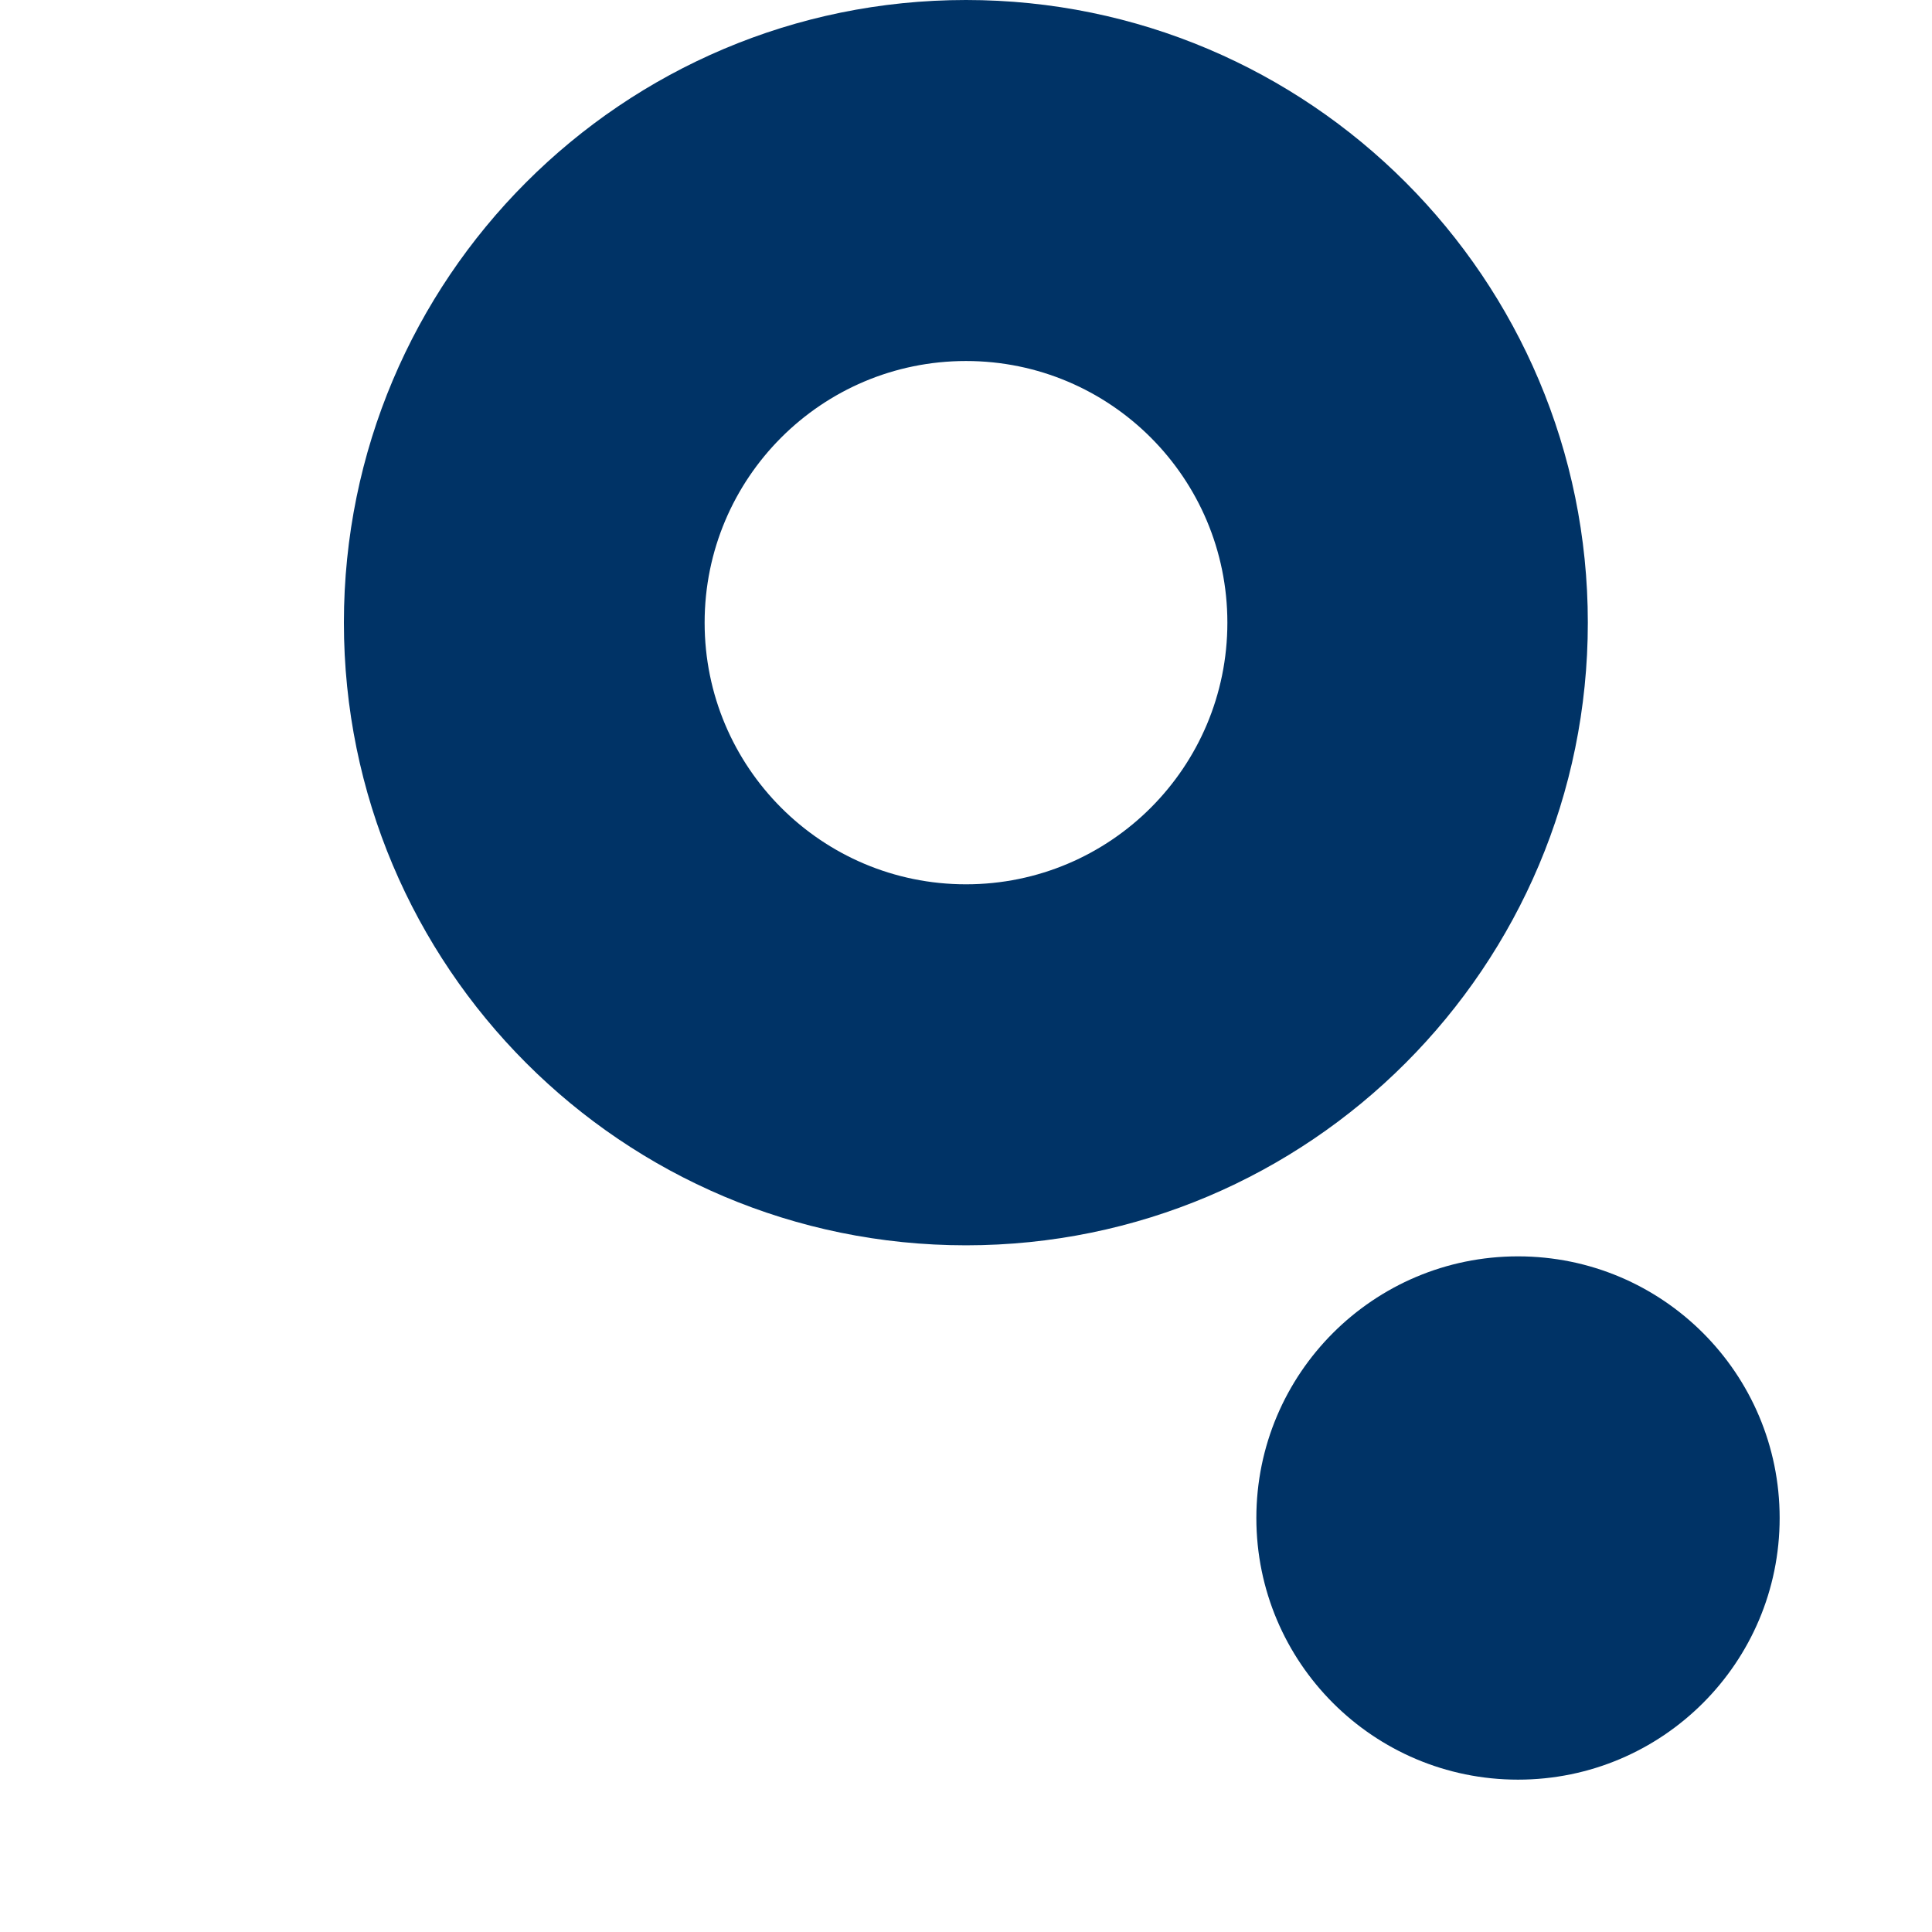
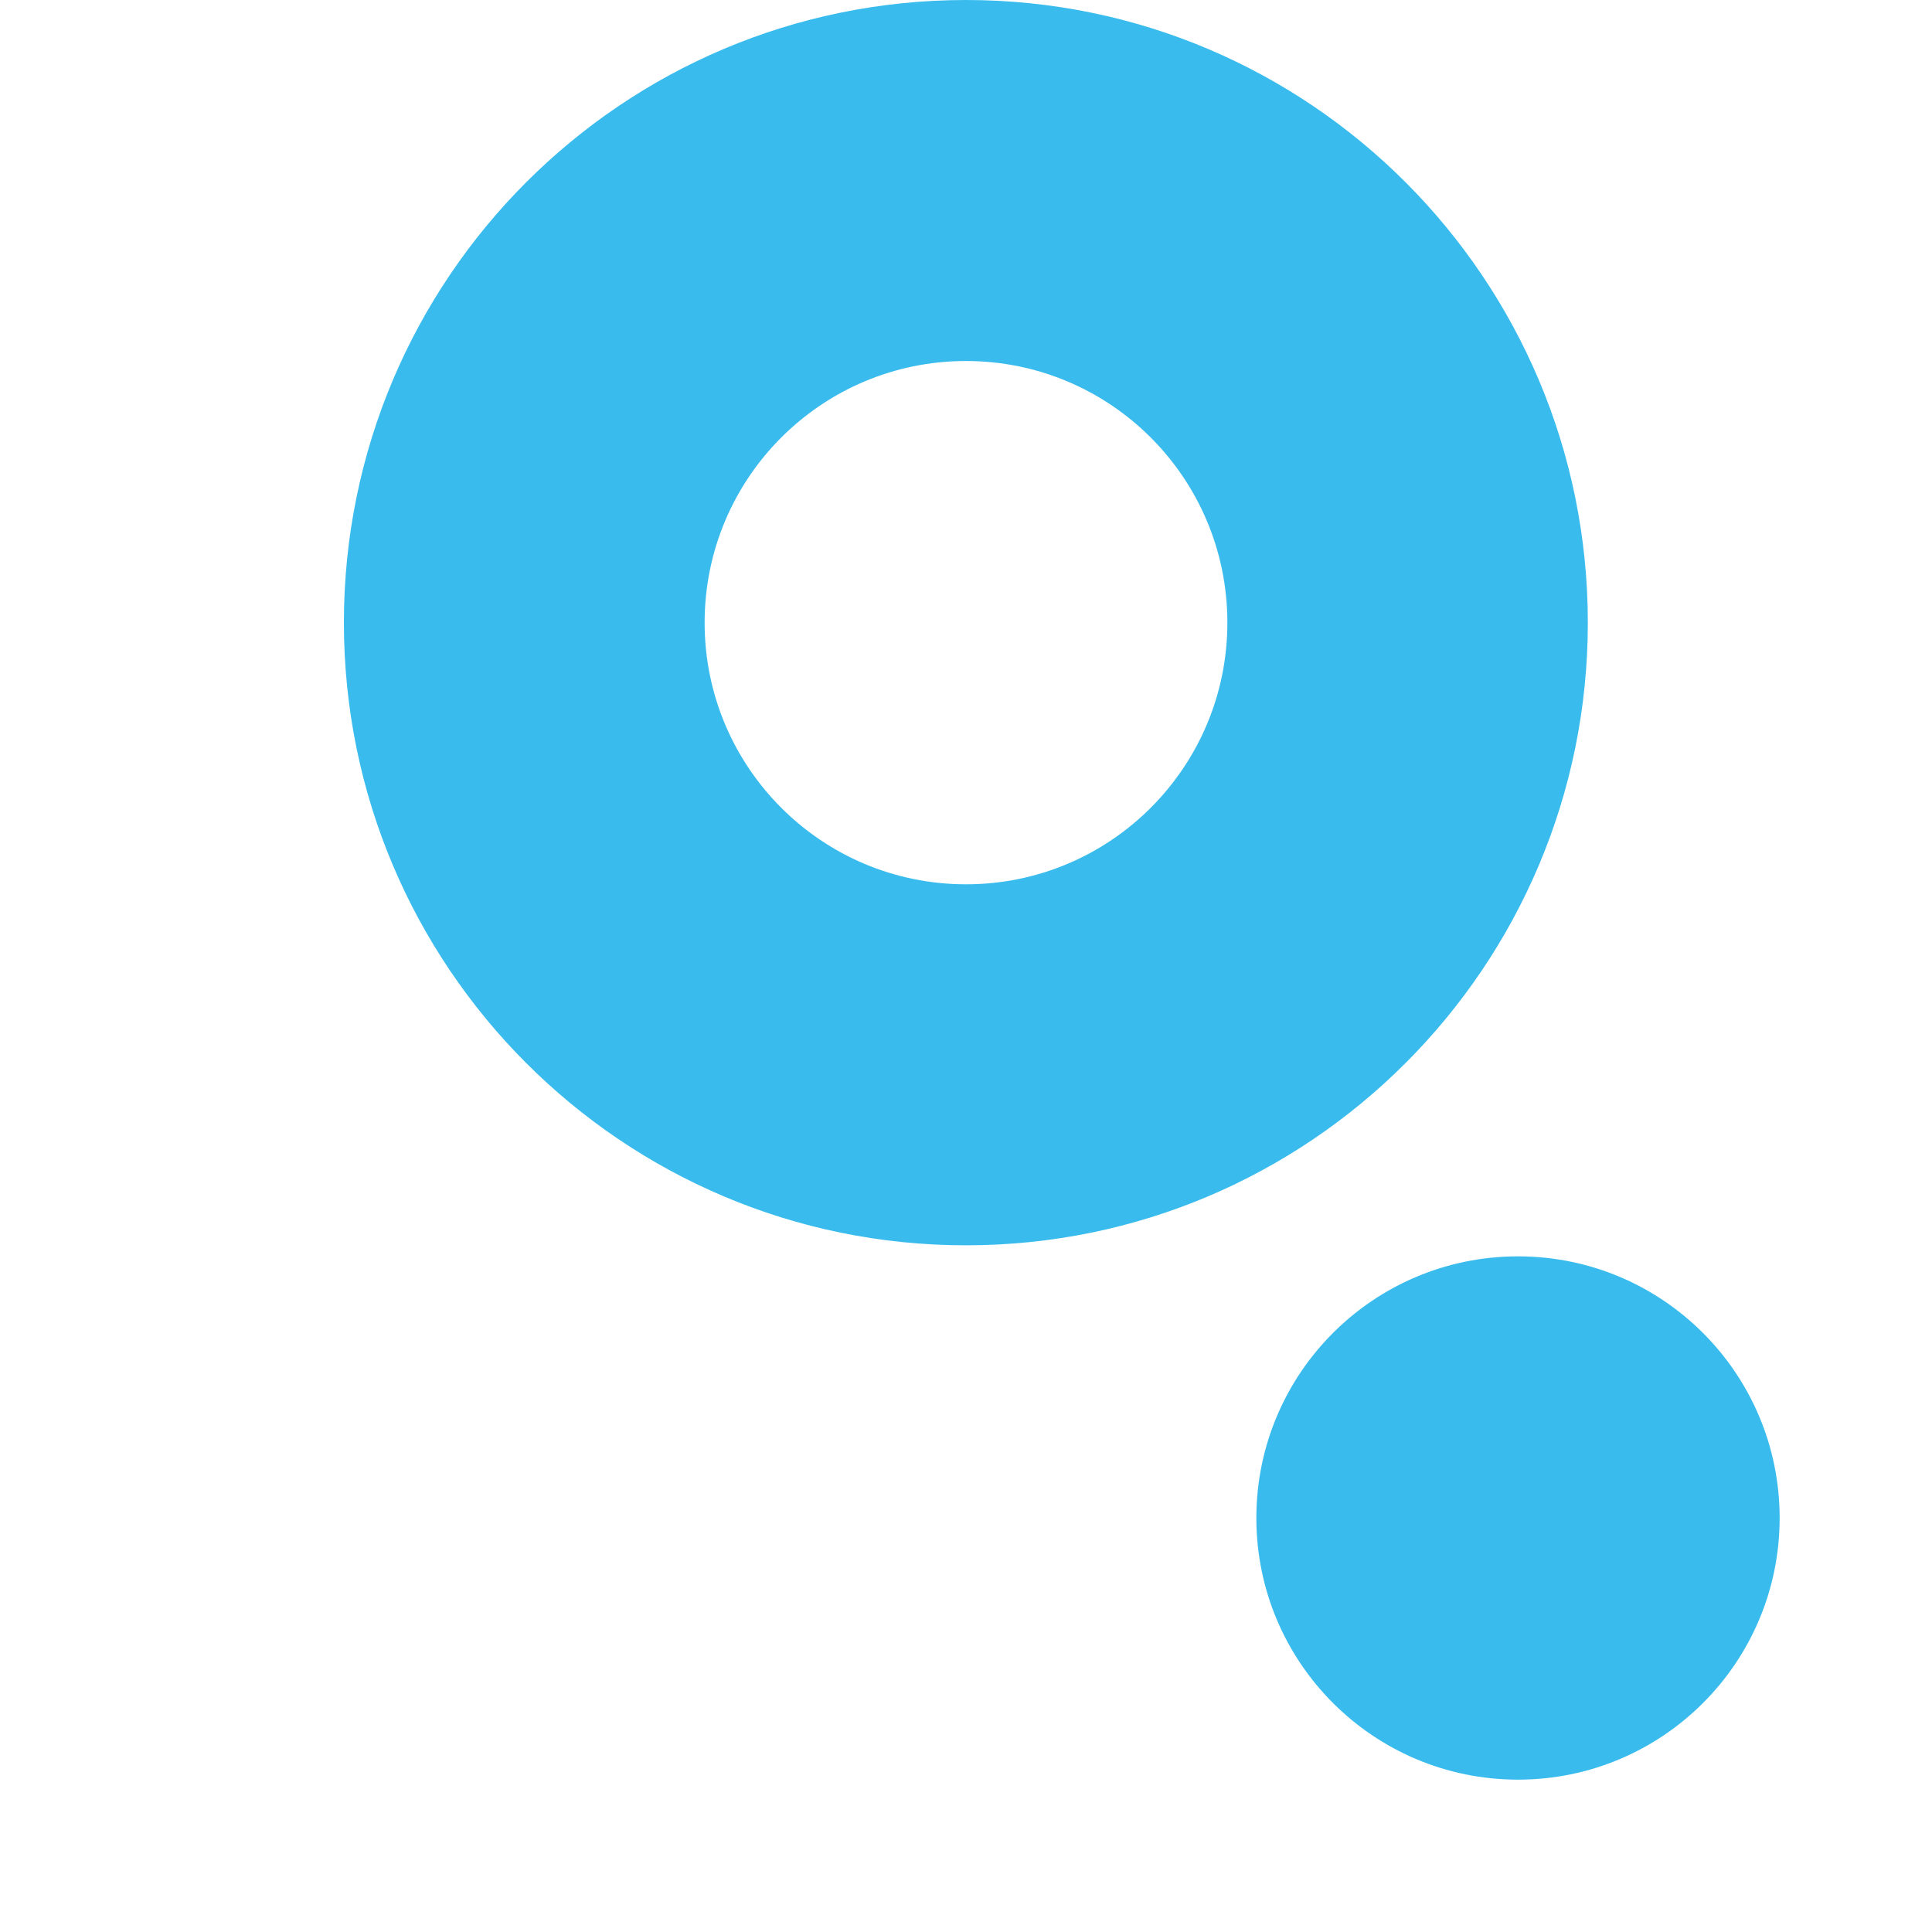
<svg xmlns="http://www.w3.org/2000/svg" version="1.2" viewBox="0 0 70 70" width="70" height="70">
  <style>
- 		.s0 { fill: #003366 } 
+ 		.s0 { fill: #39bced } 
	</style>
  <path class="s0" d="m35 0c-12.45 0-22.54 10.1-22.54 22.56 0 12.46 10.09 22.56 22.54 22.56 12.44 0 22.53-10.1 22.53-22.56 0-12.46-10.09-22.56-22.53-22.56zm0 32.04c-5.23 0-9.47-4.24-9.47-9.48 0-5.24 4.24-9.48 9.47-9.48 5.23 0 9.47 4.24 9.47 9.48 0 5.24-4.24 9.48-9.47 9.48z" />
  <circle class="s0" cx="55" cy="55" r="9.48" />
</svg>
